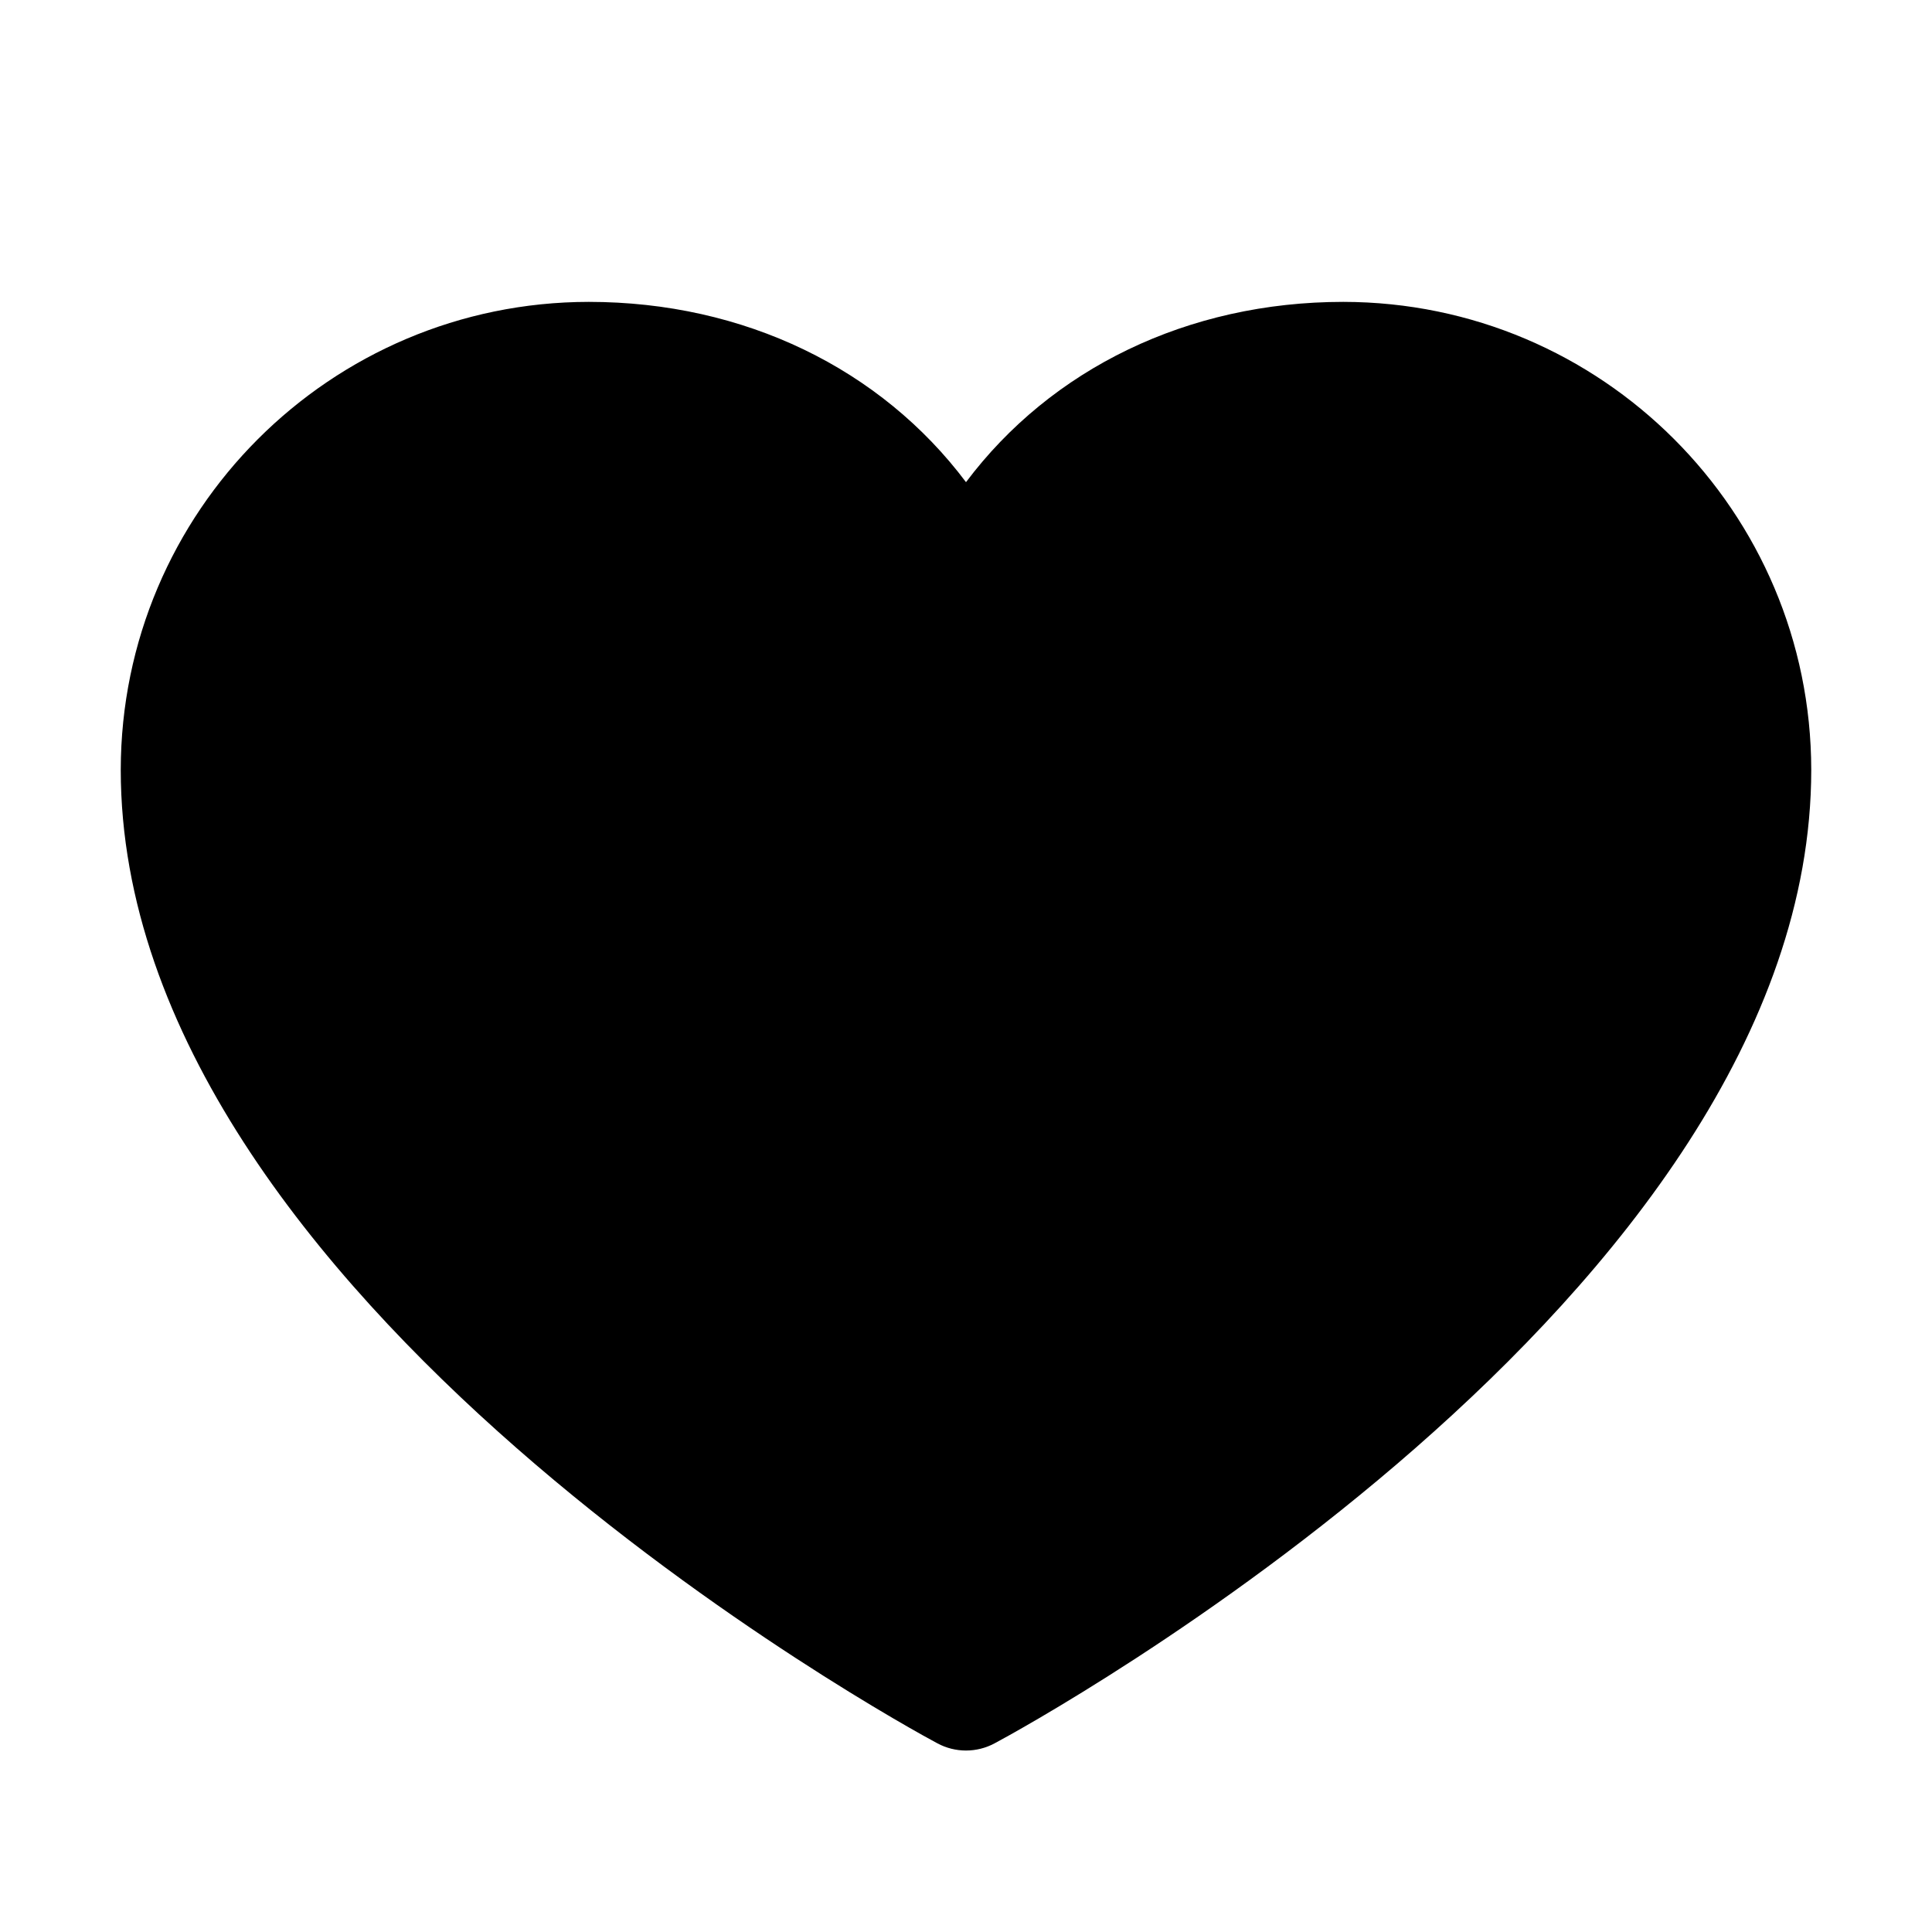
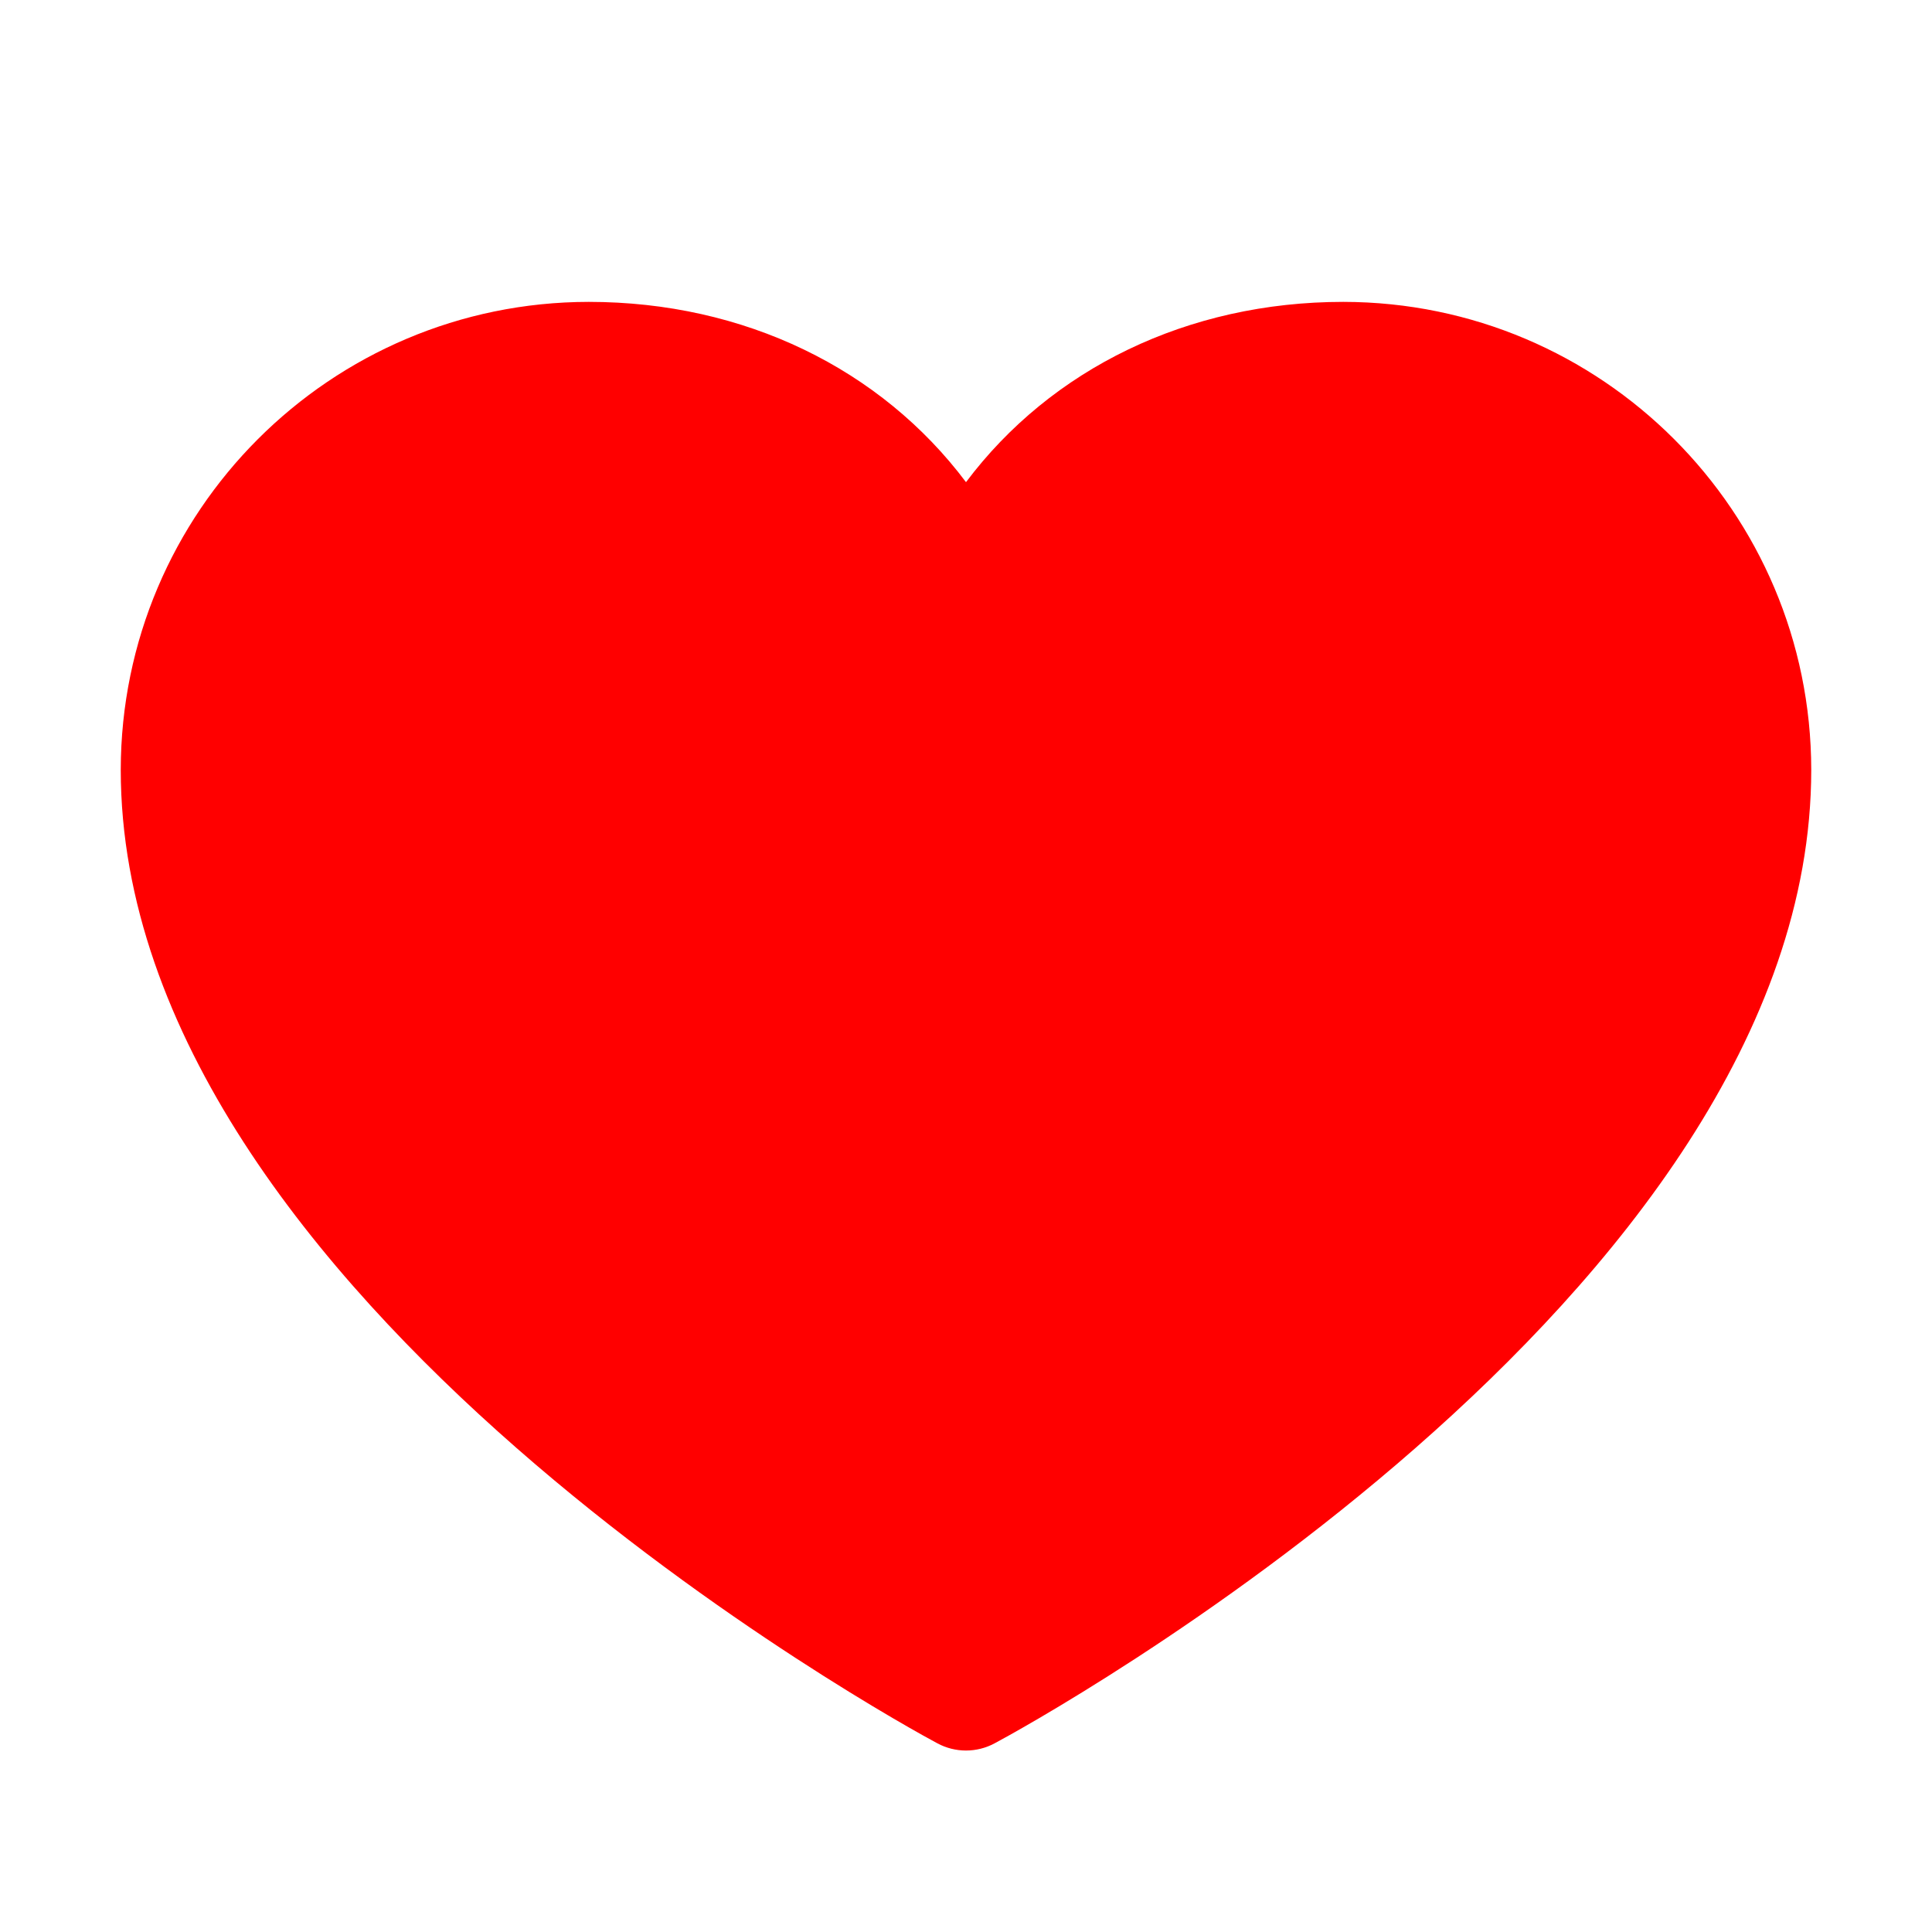
<svg xmlns="http://www.w3.org/2000/svg" width="1em" height="1em" viewBox="0 0 256 256">
-   <path fill="currentColor" d="M240 102c0 70-103.79 126.66-108.21 129a8 8 0 0 1-7.58 0C119.79 228.66 16 172 16 102a62.07 62.07 0 0 1 62-62c20.65 0 38.73 8.88 50 23.89C139.27 48.88 157.35 40 178 40a62.07 62.07 0 0 1 62 62" />
+   <path fill="#ff0000" d="M240 102c0 70-103.79 126.66-108.21 129a8 8 0 0 1-7.58 0C119.79 228.66 16 172 16 102a62.07 62.07 0 0 1 62-62c20.65 0 38.73 8.88 50 23.89C139.27 48.88 157.35 40 178 40a62.07 62.07 0 0 1 62 62" />
</svg>
